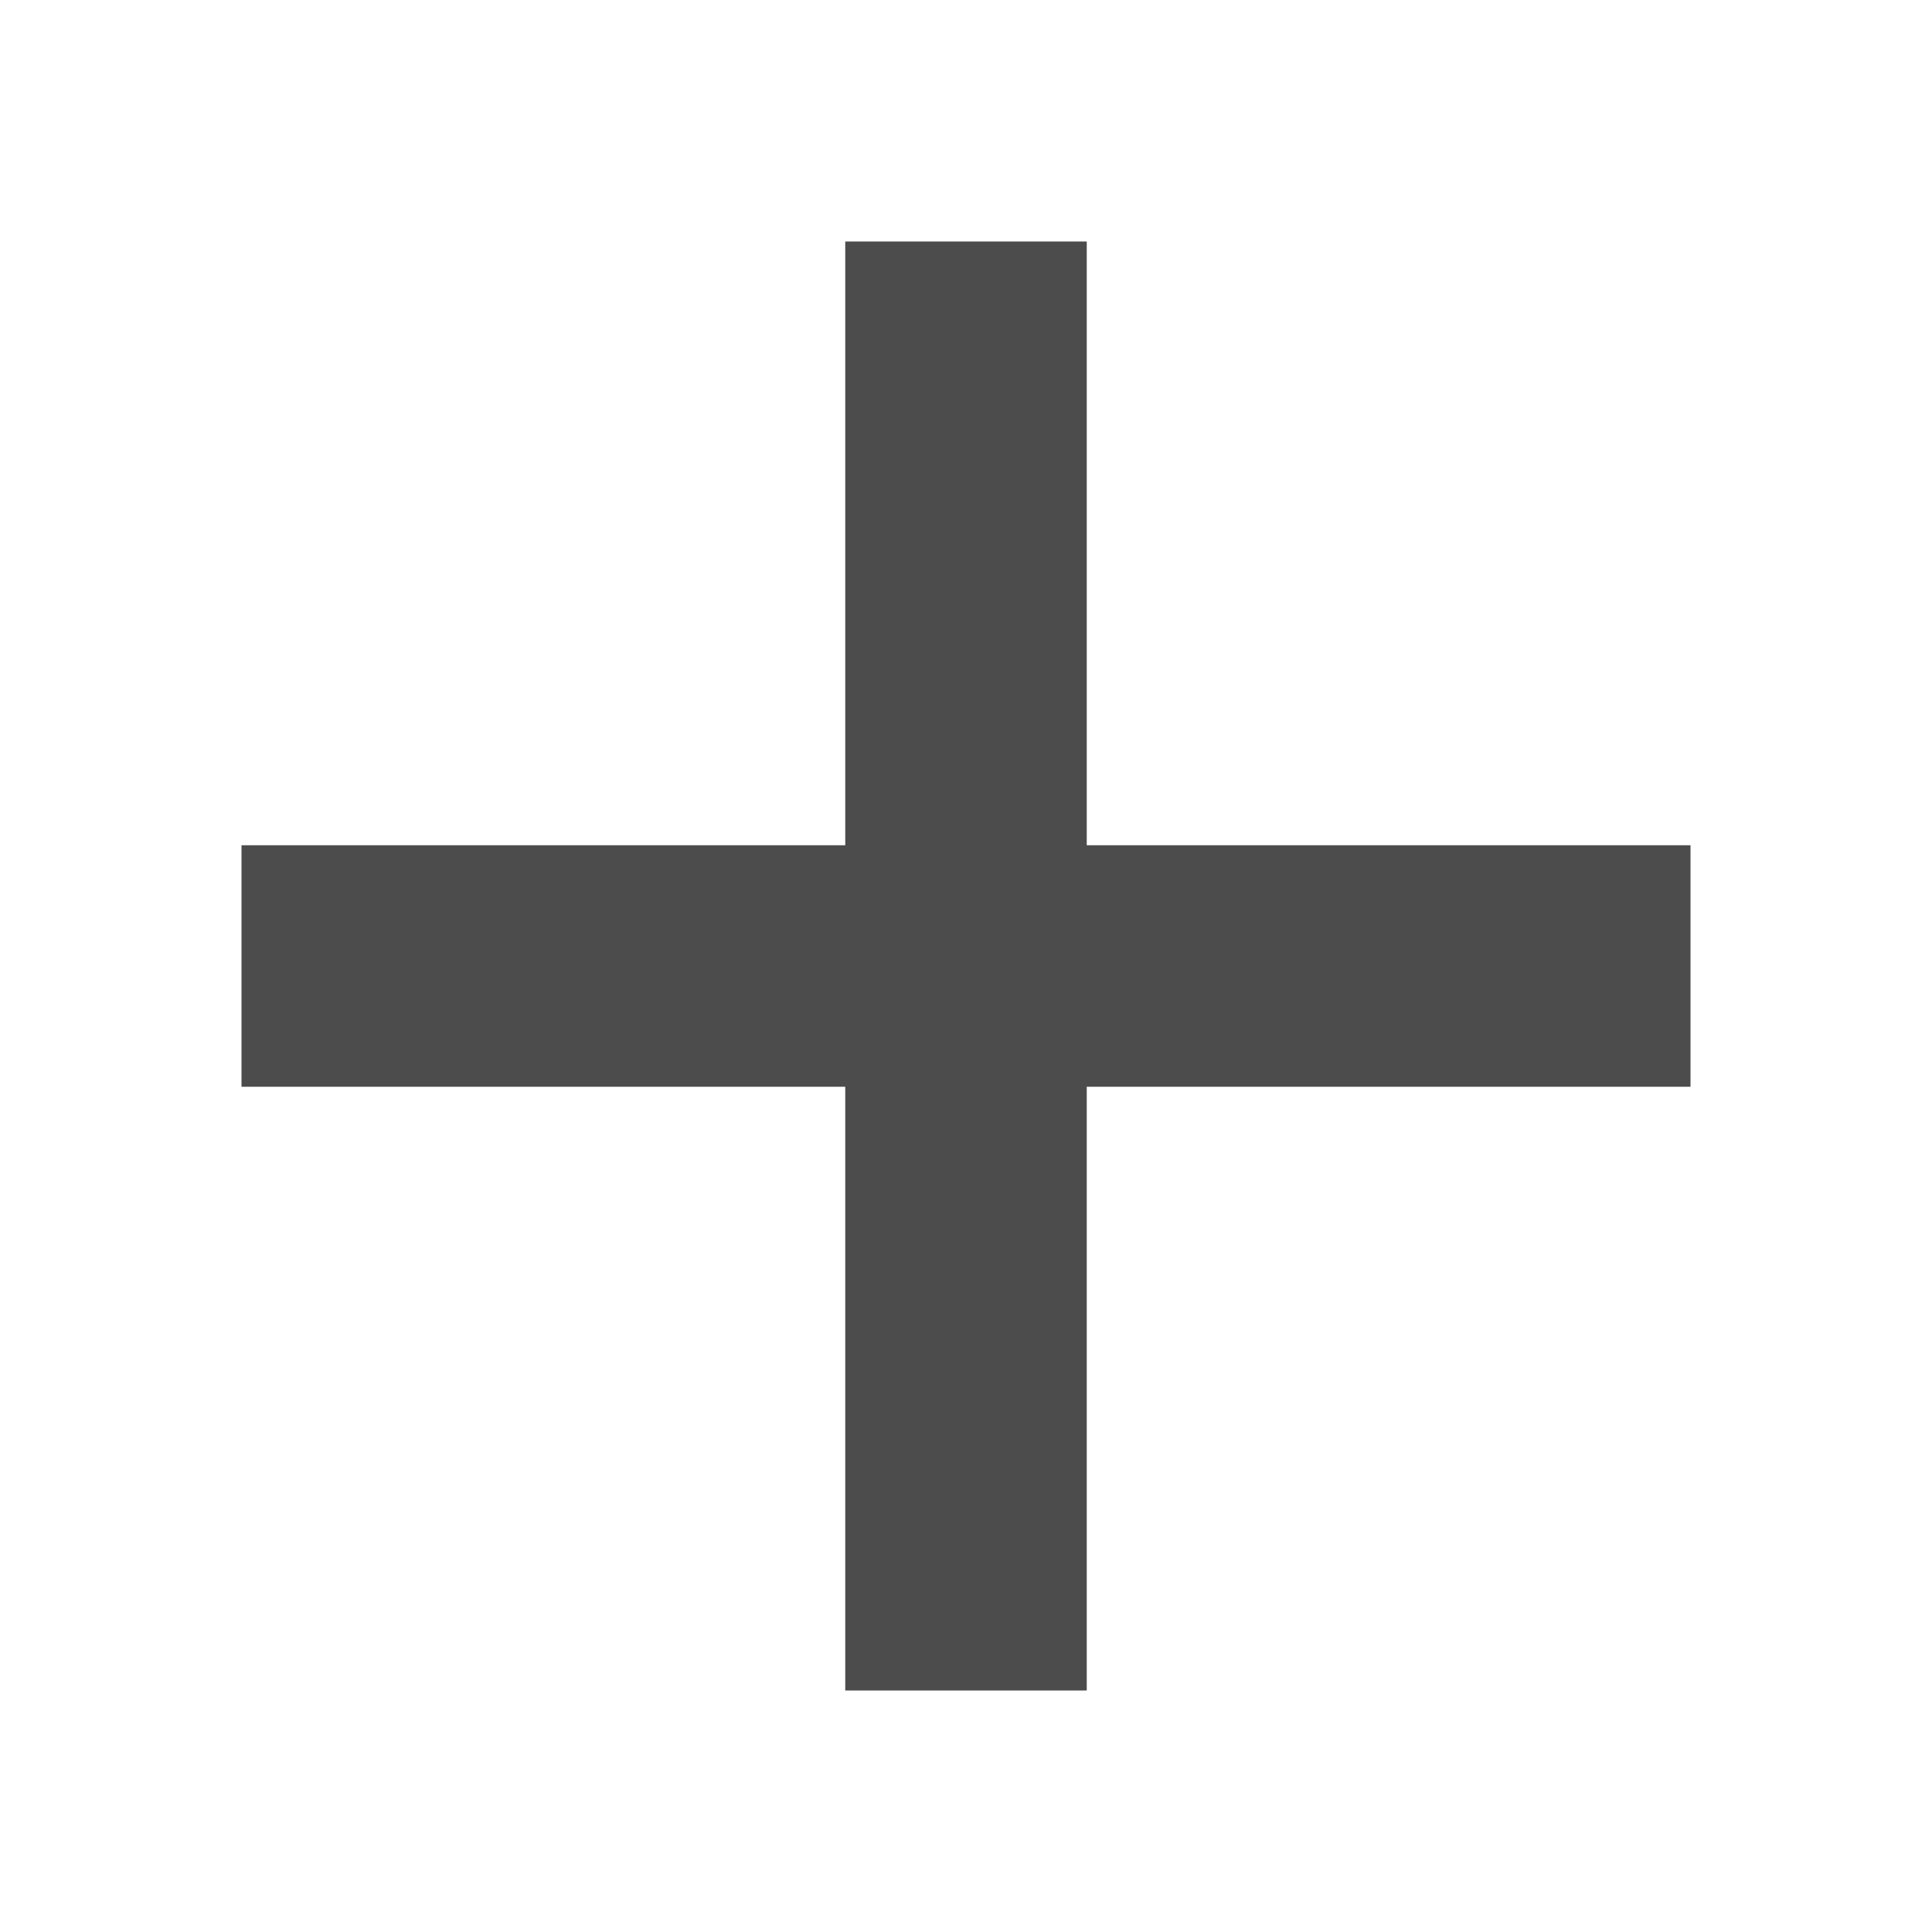
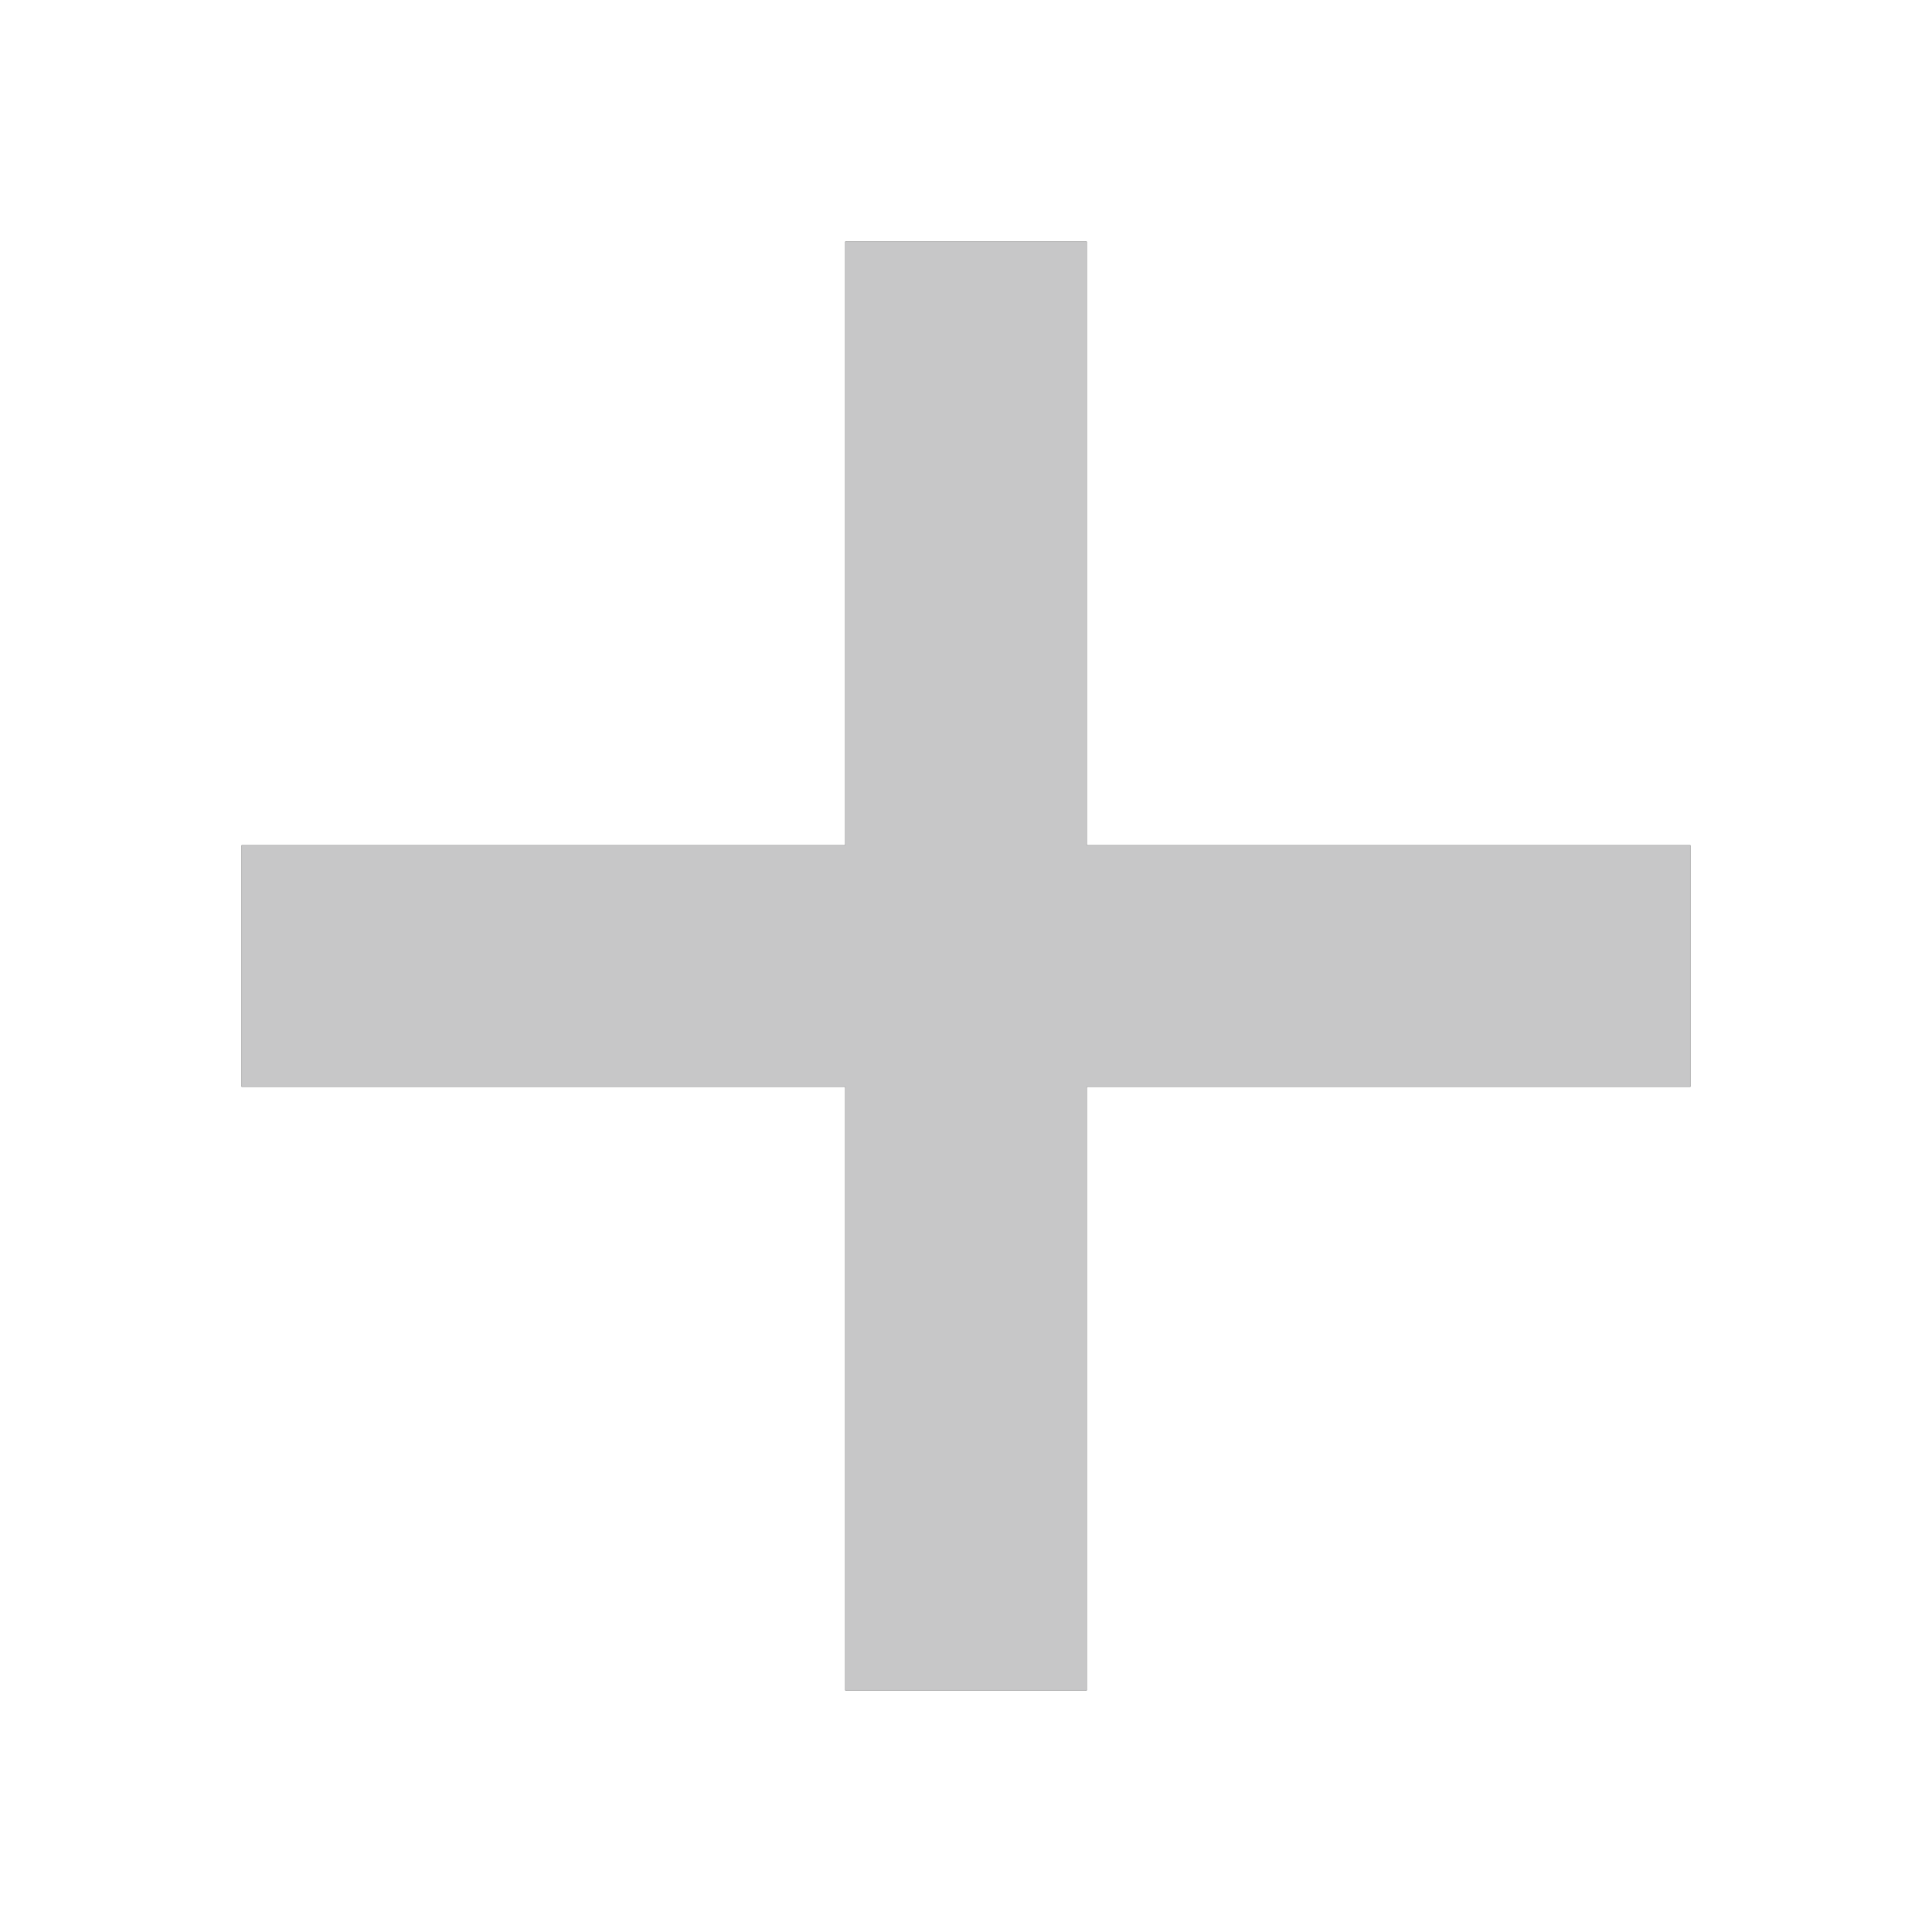
- <svg xmlns="http://www.w3.org/2000/svg" width="16" height="16" viewBox="0 0 16 16">
+ <svg xmlns="http://www.w3.org/2000/svg" xmlns:xlink="http://www.w3.org/1999/xlink" width="16" height="16" viewBox="0 0 16 16">
  <style>
-     polygon {
-       fill: #4c4c4c;
+     .icon:not(:target) {
+       display: none;
+     }
+     #standard {
+       fill: "#4c4c4c";
+     }
+     #inverted {
+       fill: hsla(240, 9%, 98%, 0.8);
    }
  </style>
-   <polygon points="14,7 9,7 9,2 7,2 7,7 2,7 2,9 7,9 7,14 9,14 9,9 14,9 " />
+   <defs>
+     <polygon id="new" points="14,7 9,7 9,2 7,2 7,7 2,7 2,9 7,9 7,14 9,14 9,9 14,9 " />
+   </defs>
+   <use id="standard" class="icon" xlink:href="#new" />
+   <use id="inverted" class="icon" xlink:href="#new" />
</svg>
